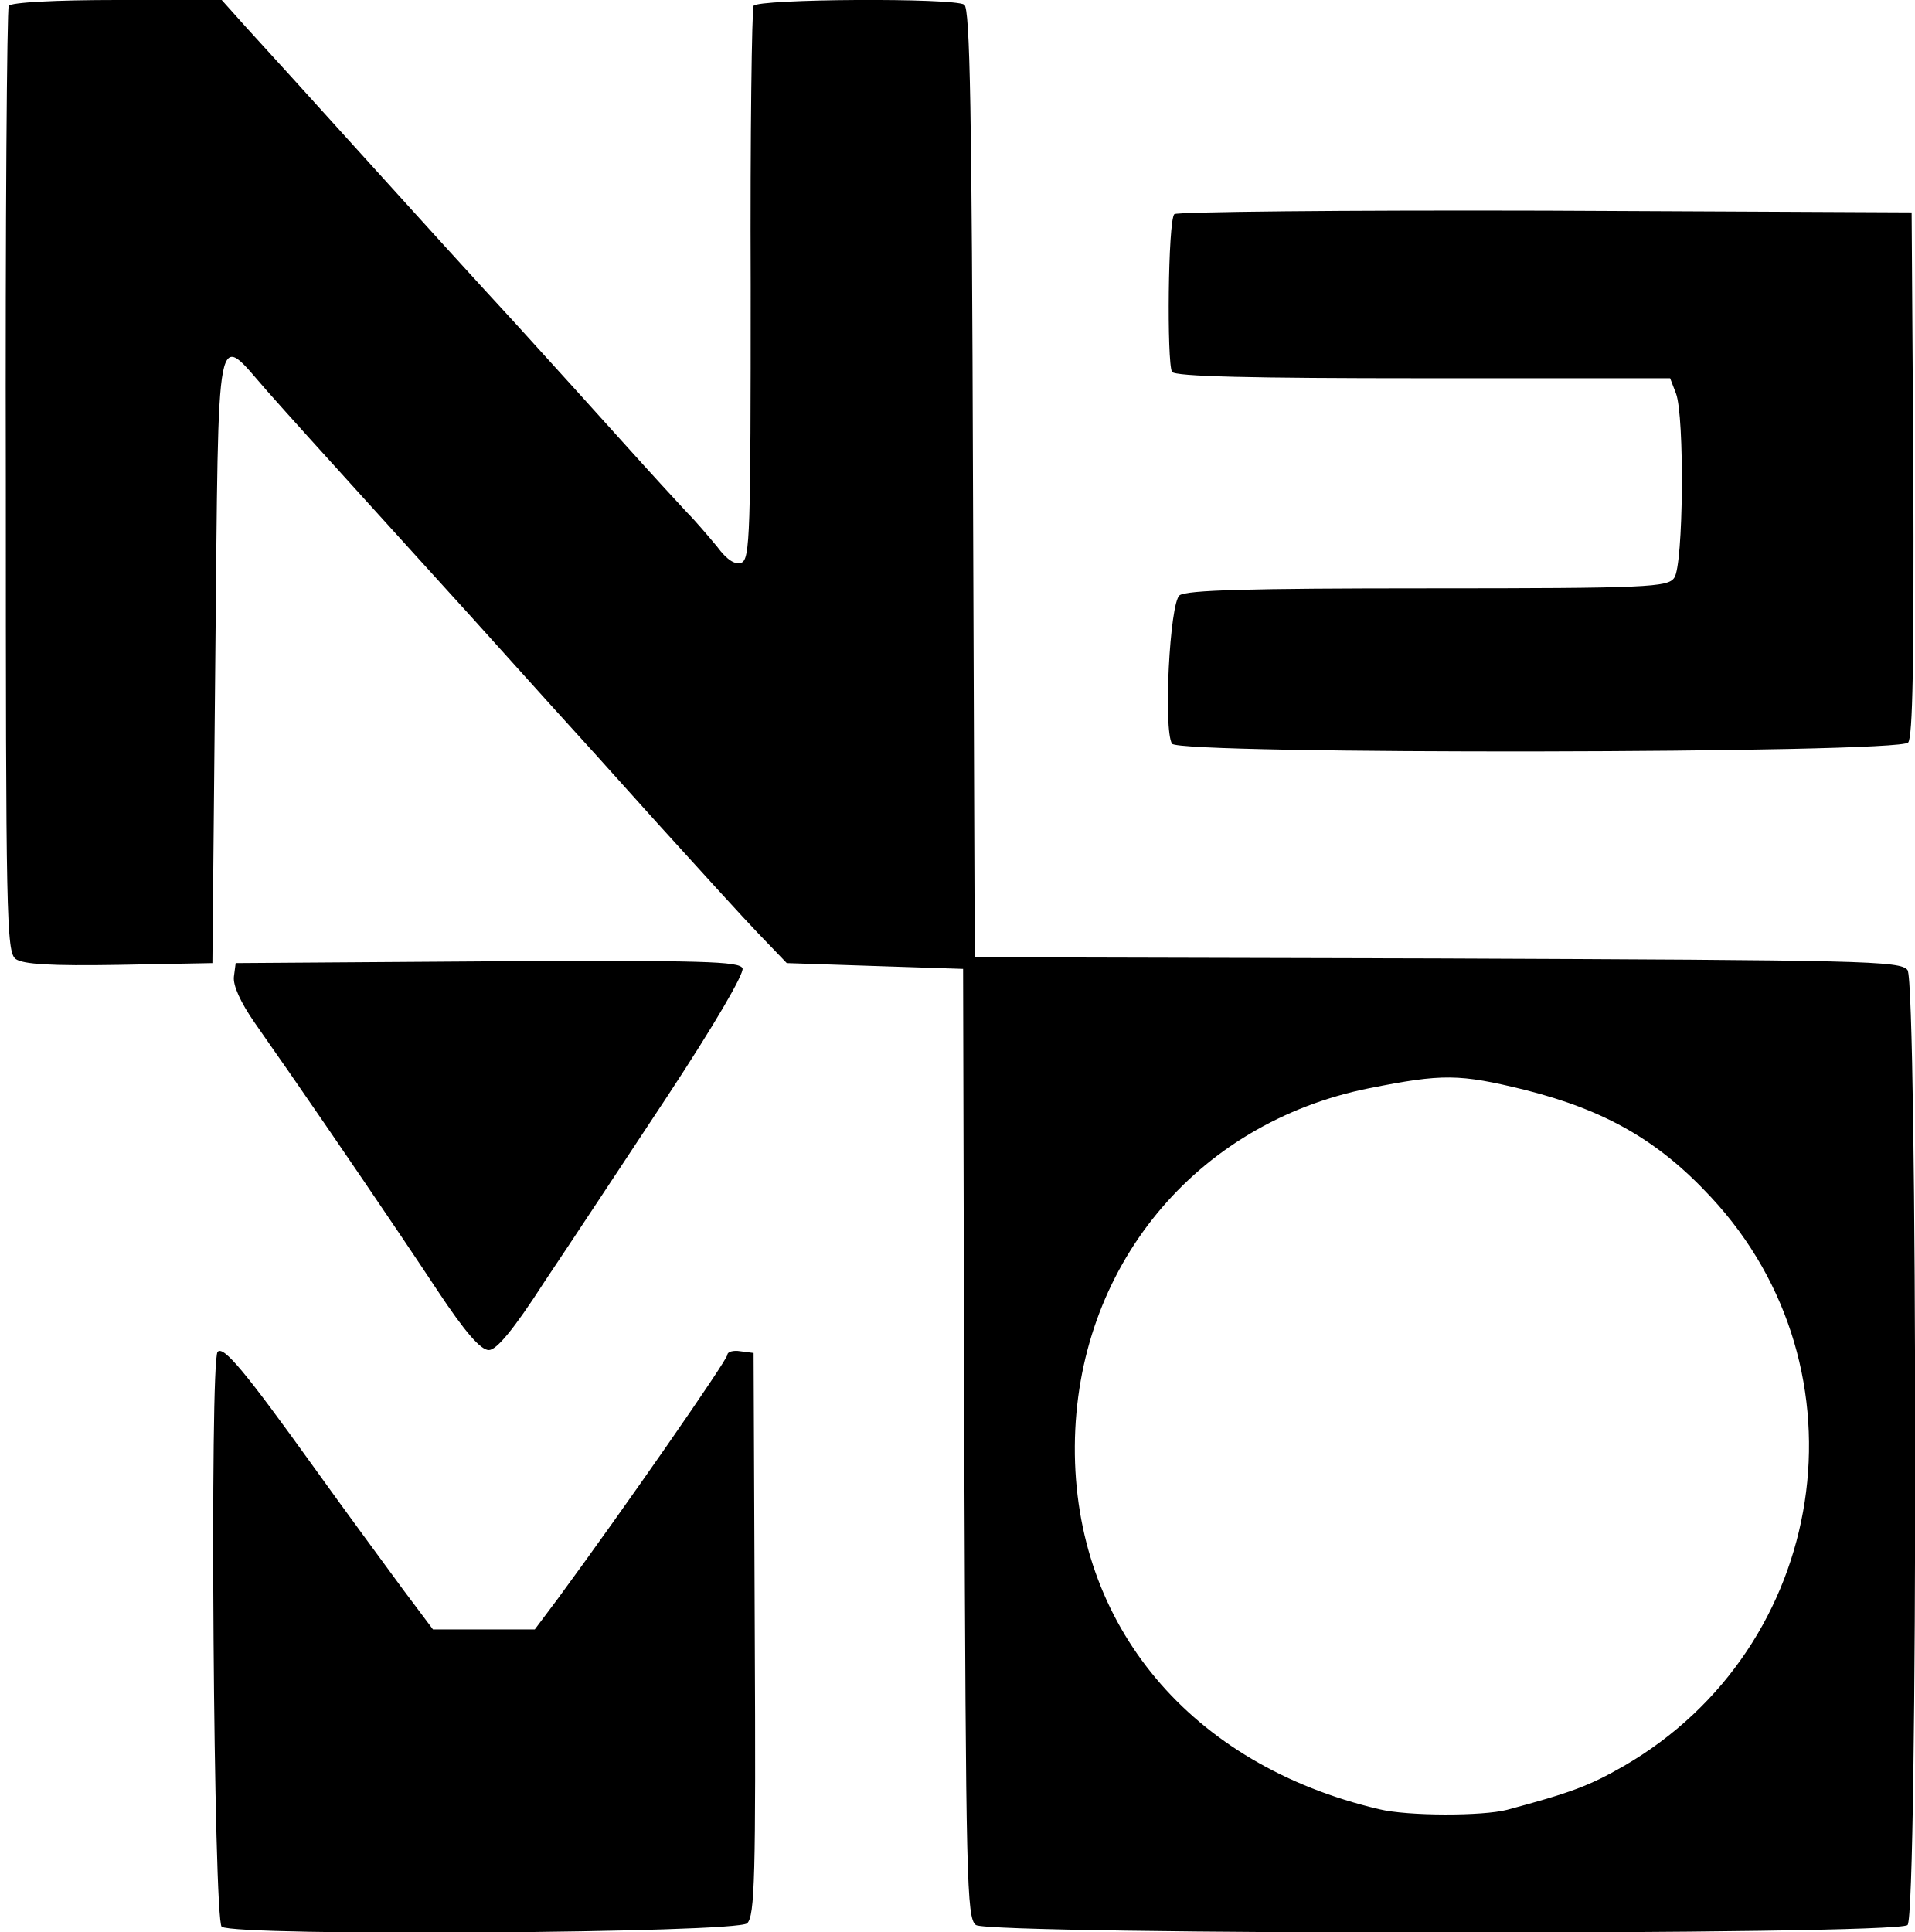
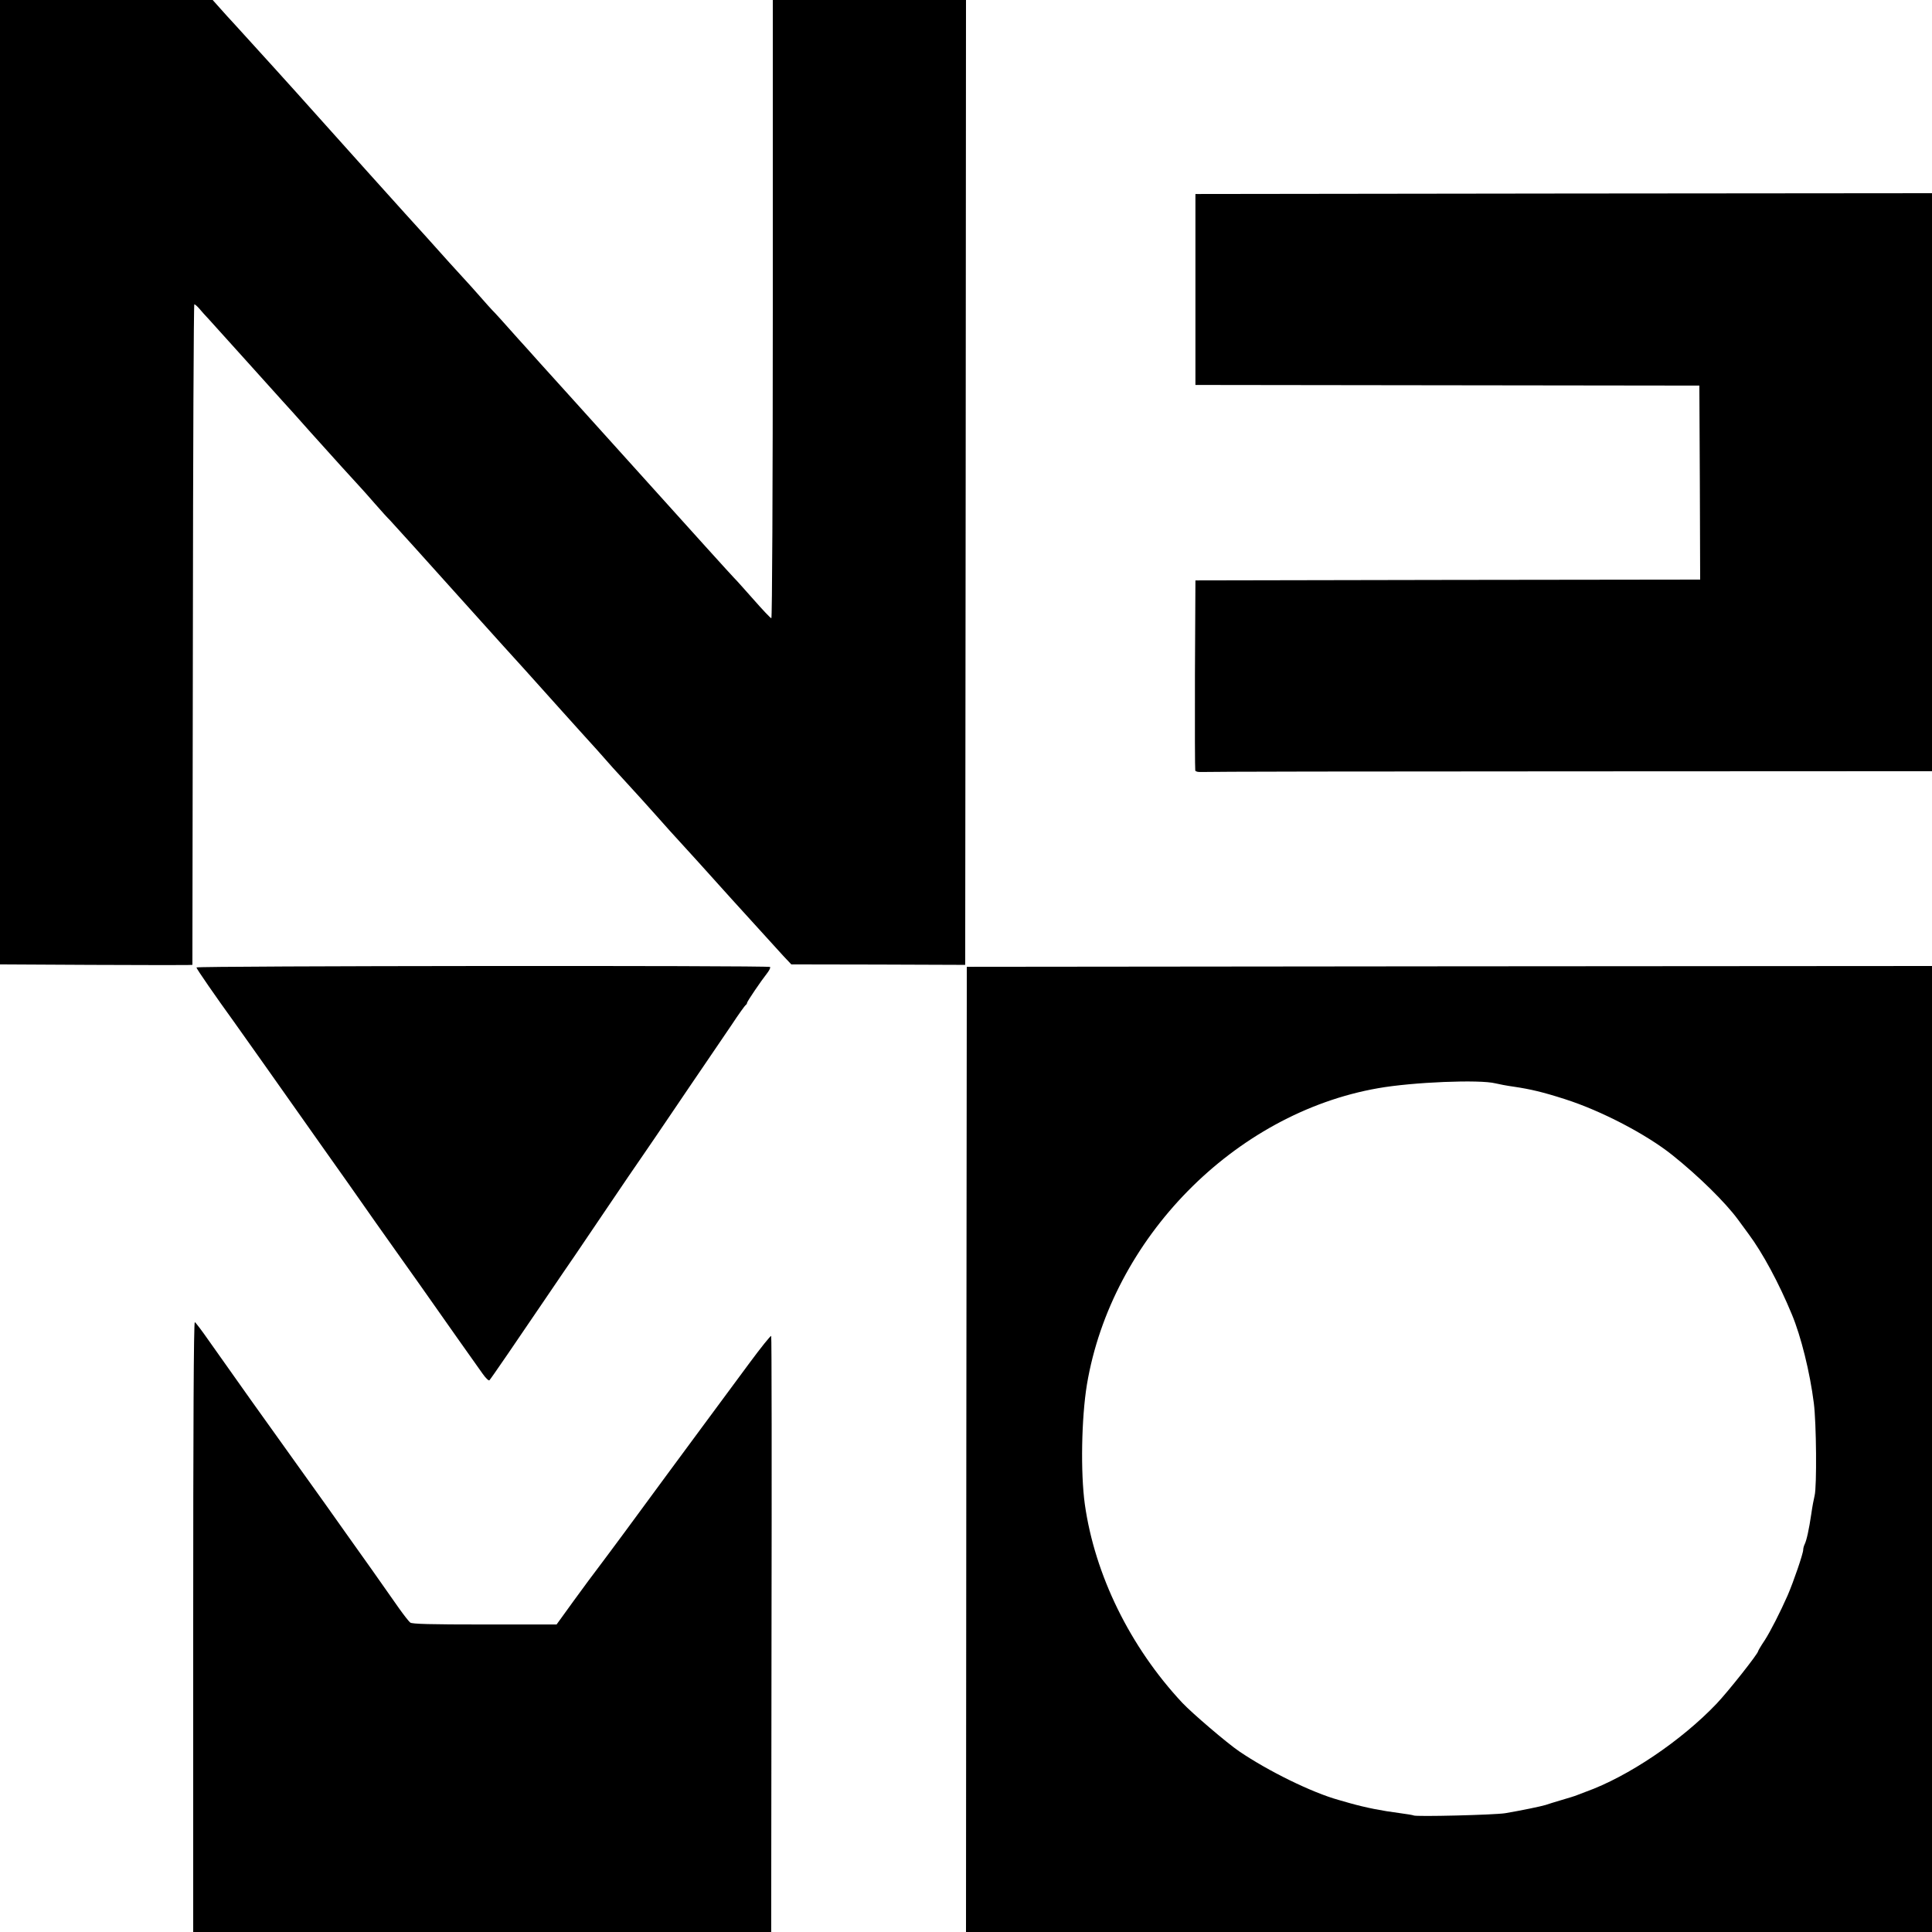
- <svg xmlns="http://www.w3.org/2000/svg" viewBox="416 156 329 332" fill="currentColor" fill-rule="evenodd">
-   <path d="M454.1,487.1C452.7,486.2 452.0,389.7 453.4,388.3C454.4,387.2 458.2,391.8 469.7,407.8C475.5,415.9 482.6,425.5 485.3,429.2L490.4,436.0L499.1,436.0L507.9,436.0L511.8,430.8C523.2,415.3 541.0,389.7 541.0,388.8C541.0,388.3 542.0,388.0 543.2,388.2L545.5,388.5L545.7,436.7C545.9,478.6 545.7,485.2 544.4,486.5C542.7,488.2 456.8,488.8 454.1,487.1ZM583.7,486.8C582.1,485.6 582.0,479.2 581.7,404.0L581.5,322.5L566.3,322.0L551.2,321.5L546.3,316.4C543.7,313.7 535.9,305.1 529.0,297.5C522.1,289.8 513.8,280.6 510.5,277.0C507.2,273.3 501.1,266.6 496.9,261.9C492.7,257.3 484.4,248.1 478.4,241.5C472.4,234.9 465.0,226.7 462.0,223.3C452.9,213.0 453.6,209.4 453.0,269.0L452.5,321.5L436.5,321.8C424.7,322.0 420.0,321.7 418.7,320.8C417.1,319.6 417.0,313.8 417.0,238.7C416.9,194.3 417.2,157.5 417.5,157.0C417.9,156.4 425.7,156.0 436.1,156.0L454.1,156.0L458.4,160.8C460.8,163.4 469.7,173.2 478.1,182.5C486.5,191.8 498.4,204.9 504.5,211.5C510.5,218.1 519.1,227.6 523.5,232.5C527.9,237.4 532.6,242.5 534.0,244.0C535.4,245.4 537.7,248.1 539.2,249.9C540.9,252.2 542.3,253.1 543.4,252.7C544.9,252.1 545.0,247.7 545.0,205.0C544.9,179.2 545.2,157.5 545.5,157.0C546.2,155.8 579.9,155.6 581.7,156.8C582.7,157.4 583.0,175.4 583.2,239.1L583.5,320.5L663.0,320.7C736.3,321.0 742.6,321.1 743.8,322.7C745.5,325.1 745.6,485.0 743.8,486.8C742.0,488.6 586.1,488.5 583.7,486.8ZM675.0,467.0C685.8,464.1 689.1,462.9 695.0,459.5C730.3,439.1 737.7,391.4 710.0,361.7C701.0,352.0 691.9,346.8 678.1,343.3C666.7,340.5 663.9,340.5 651.3,343.0C621.3,349.0 600.9,373.9 600.7,404.5C600.5,435.3 620.6,459.3 653.0,466.9C657.9,468.1 670.8,468.1 675.0,467.0ZM491.2,377.8C484.0,366.9 472.1,349.5 466.9,342.0C465.2,339.5 462.0,335.0 459.8,331.8C457.3,328.2 456.0,325.3 456.2,323.8L456.5,321.5L499.8,321.2C537.0,321.0 543.1,321.2 543.6,322.4C543.9,323.3 538.7,332.2 530.8,344.2C523.4,355.4 513.9,369.8 509.6,376.2C504.2,384.6 501.3,388.0 500.0,388.0C498.6,388.0 495.9,384.9 491.2,377.8ZM617.4,283.8C615.9,281.4 617.0,259.6 618.7,258.3C619.9,257.4 630.6,257.1 661.4,257.1C699.2,257.1 702.6,256.9 703.7,255.3C705.3,253.2 705.5,227.5 704.0,223.6L703.0,221.0L660.6,221.0C631.1,221.0 617.9,220.7 617.4,219.9C616.5,218.3 616.7,193.9 617.8,192.8C618.2,192.4 646.9,192.1 681.6,192.2L744.5,192.5L744.8,237.4C744.9,269.7 744.7,282.7 743.9,283.6C742.4,285.5 618.5,285.7 617.4,283.8Z" />
+ <svg xmlns="http://www.w3.org/2000/svg" viewBox="0 0 1200 1200" fill="currentColor" fill-rule="evenodd">
+   <path d="M120.0,1010.4C120.0,887.7 120.3,821.0 121.0,821.2C121.5,821.4 125.4,826.5 129.7,832.7C134.0,838.8 145.8,855.5 155.9,869.7C166.1,883.9 178.7,901.6 184.0,909.0C189.3,916.4 197.4,927.8 202.1,934.3C206.7,940.8 212.5,949.0 215.0,952.5C217.5,956.0 224.7,966.1 231.0,975.0C237.3,983.9 244.9,994.7 247.8,998.9C250.8,1003.1 253.9,1007.1 254.8,1007.8C256.0,1008.7 266.8,1009.0 301.0,1009.0L345.7,1009.0L356.4,994.2C362.3,986.1 369.3,976.6 372.1,973.0C374.8,969.4 382.0,959.8 388.1,951.5C409.6,922.2 419.7,908.6 436.0,886.5C445.1,874.2 458.3,856.3 465.5,846.6C472.6,837.0 478.7,829.4 479.0,829.8C479.3,830.2 479.4,913.6 479.2,1015.2L479.0,1200.0L299.5,1200.0L120.0,1200.0L120.0,1010.4ZM600.2,900.2L600.5,600.5L900.2,600.2L1200.0,600.0L1200.0,900.0L1200.0,1200.0L900.0,1200.0L600.0,1200.0L600.2,900.2ZM935.0,1126.2C944.5,1124.6 957.1,1122.0 960.0,1121.1C961.4,1120.6 965.9,1119.2 970.0,1118.0C974.1,1116.8 978.4,1115.5 979.5,1115.0C980.6,1114.6 983.1,1113.6 985.0,1112.9C1011.2,1103.5 1044.3,1081.2 1066.2,1058.2C1073.6,1050.4 1092.0,1027.1 1092.0,1025.6C1092.0,1025.3 1093.8,1022.2 1096.1,1018.8C1099.7,1013.2 1105.8,1001.2 1110.3,991.0C1114.1,982.2 1120.0,964.9 1120.0,962.6C1120.0,961.7 1120.4,960.2 1120.9,959.2C1122.1,956.8 1123.6,950.0 1125.0,940.5C1125.6,936.1 1126.6,930.9 1127.1,928.9C1128.5,923.3 1128.2,883.9 1126.6,871.5C1124.2,852.4 1118.6,829.9 1113.0,816.5C1104.9,796.9 1094.8,778.2 1086.1,766.5C1084.1,763.8 1081.1,759.7 1079.5,757.5C1071.7,746.9 1055.3,730.7 1038.8,717.5C1022.7,704.6 994.6,689.9 972.0,682.7C958.3,678.3 950.6,676.5 940.5,675.0C936.1,674.4 930.9,673.4 928.9,672.9C919.1,670.4 877.5,672.1 856.0,675.9C766.7,691.5 690.3,769.3 675.1,860.0C671.7,880.8 671.1,914.7 673.8,934.3C680.0,978.2 701.9,1022.9 734.3,1057.6C740.3,1064.0 762.3,1082.8 769.7,1087.8C787.8,1100.1 814.9,1113.4 831.5,1118.0C833.1,1118.5 836.3,1119.4 838.5,1120.0C848.5,1122.8 858.2,1124.7 869.0,1126.1C873.7,1126.7 877.7,1127.4 878.0,1127.6C878.8,1128.5 928.5,1127.3 935.0,1126.2ZM299.8,853.3C297.9,850.7 290.8,840.6 284.0,831.0C259.8,796.6 257.5,793.3 248.0,780.0C235.1,761.9 229.4,753.7 224.0,746.0C221.5,742.4 217.9,737.3 216.0,734.6C214.1,731.9 206.9,721.7 200.0,712.0C193.1,702.3 186.1,692.3 184.4,689.9C182.7,687.5 173.8,674.9 164.7,662.0C155.6,649.1 146.8,636.7 145.2,634.5C134.4,619.6 122.0,601.7 122.0,600.9C122.0,599.9 477.3,599.6 478.3,600.6C478.6,601.0 478.0,602.4 476.9,603.9C472.3,609.8 464.0,622.1 464.0,622.9C464.0,623.4 463.6,624.0 463.2,624.2C462.8,624.4 458.8,629.9 454.4,636.6C449.9,643.2 442.3,654.4 437.4,661.6C432.6,668.7 423.4,682.1 417.1,691.5C410.8,700.9 402.8,712.5 399.4,717.5C395.9,722.5 386.1,736.9 377.6,749.5C369.1,762.1 359.9,775.6 357.3,779.5C354.6,783.4 346.8,794.8 339.9,805.0C321.0,832.9 304.9,856.4 304.0,857.3C303.6,857.8 301.7,856.0 299.8,853.3ZM56.2,599.3L0.0,599.0L0.0,299.5L0.0,0.0L66.1,-0.0L132.1,-0.0L136.3,4.7C138.6,7.3 143.0,12.2 146.1,15.5C154.0,24.1 186.6,60.1 192.5,66.8C197.7,72.7 258.7,140.6 265.1,147.5C267.1,149.7 273.4,156.7 279.0,163.0C284.7,169.3 289.8,174.9 290.4,175.5C291.0,176.1 294.4,179.9 298.0,184.0C301.6,188.1 305.0,191.9 305.6,192.5C306.6,193.4 313.8,201.3 322.0,210.6C323.9,212.7 330.0,219.4 335.4,225.5C350.0,241.7 357.7,250.1 389.1,285.0C431.7,332.3 454.3,357.3 456.0,359.0C456.9,359.8 462.2,365.8 467.9,372.2C473.6,378.7 478.6,384.0 479.1,384.0C479.6,384.0 480.0,304.9 480.0,192.0L480.0,0.0L540.0,-0.0L600.0,-0.0L599.8,299.6L599.5,599.3L545.5,599.1L491.5,599.0L486.5,593.7C483.8,590.8 469.4,574.9 454.5,558.5C439.7,542.0 425.2,526.0 422.4,523.0C419.6,520.0 413.1,512.8 408.0,507.0C402.9,501.2 394.3,491.8 389.0,486.0C383.6,480.2 377.3,473.2 375.0,470.5C372.6,467.8 369.2,463.9 367.4,462.0C365.7,460.1 357.3,450.9 348.9,441.5C328.6,418.8 319.7,409.0 312.5,401.1C309.2,397.4 303.1,390.6 298.9,386.0C261.7,344.6 243.4,324.3 242.1,323.0C241.2,322.2 237.1,317.7 233.0,313.0C228.9,308.3 225.1,304.0 224.5,303.4C221.0,299.7 205.1,282.1 192.9,268.5C185.1,259.7 177.2,250.9 175.4,249.0C173.7,247.1 163.5,235.8 152.9,224.0C142.3,212.2 131.9,200.7 129.9,198.5C127.8,196.3 125.1,193.3 123.8,191.7C122.5,190.2 121.1,189.0 120.7,189.0C120.3,189.0 119.9,281.3 119.8,394.1L119.5,599.3L116.0,599.4C114.1,599.5 87.2,599.4 56.2,599.3ZM742.4,478.6C742.2,478.0 742.1,451.2 742.2,419.0L742.5,360.5L899.3,360.2L1056.0,360.0L1055.8,299.7L1055.5,239.5L899.0,239.3L742.5,239.1L742.5,179.8L742.5,120.5L971.2,120.2L1200.0,120.0L1200.0,299.5L1200.0,479.0L974.8,479.1C850.9,479.1 748.0,479.3 746.2,479.5C744.3,479.6 742.7,479.3 742.4,478.6Z" />
</svg>
